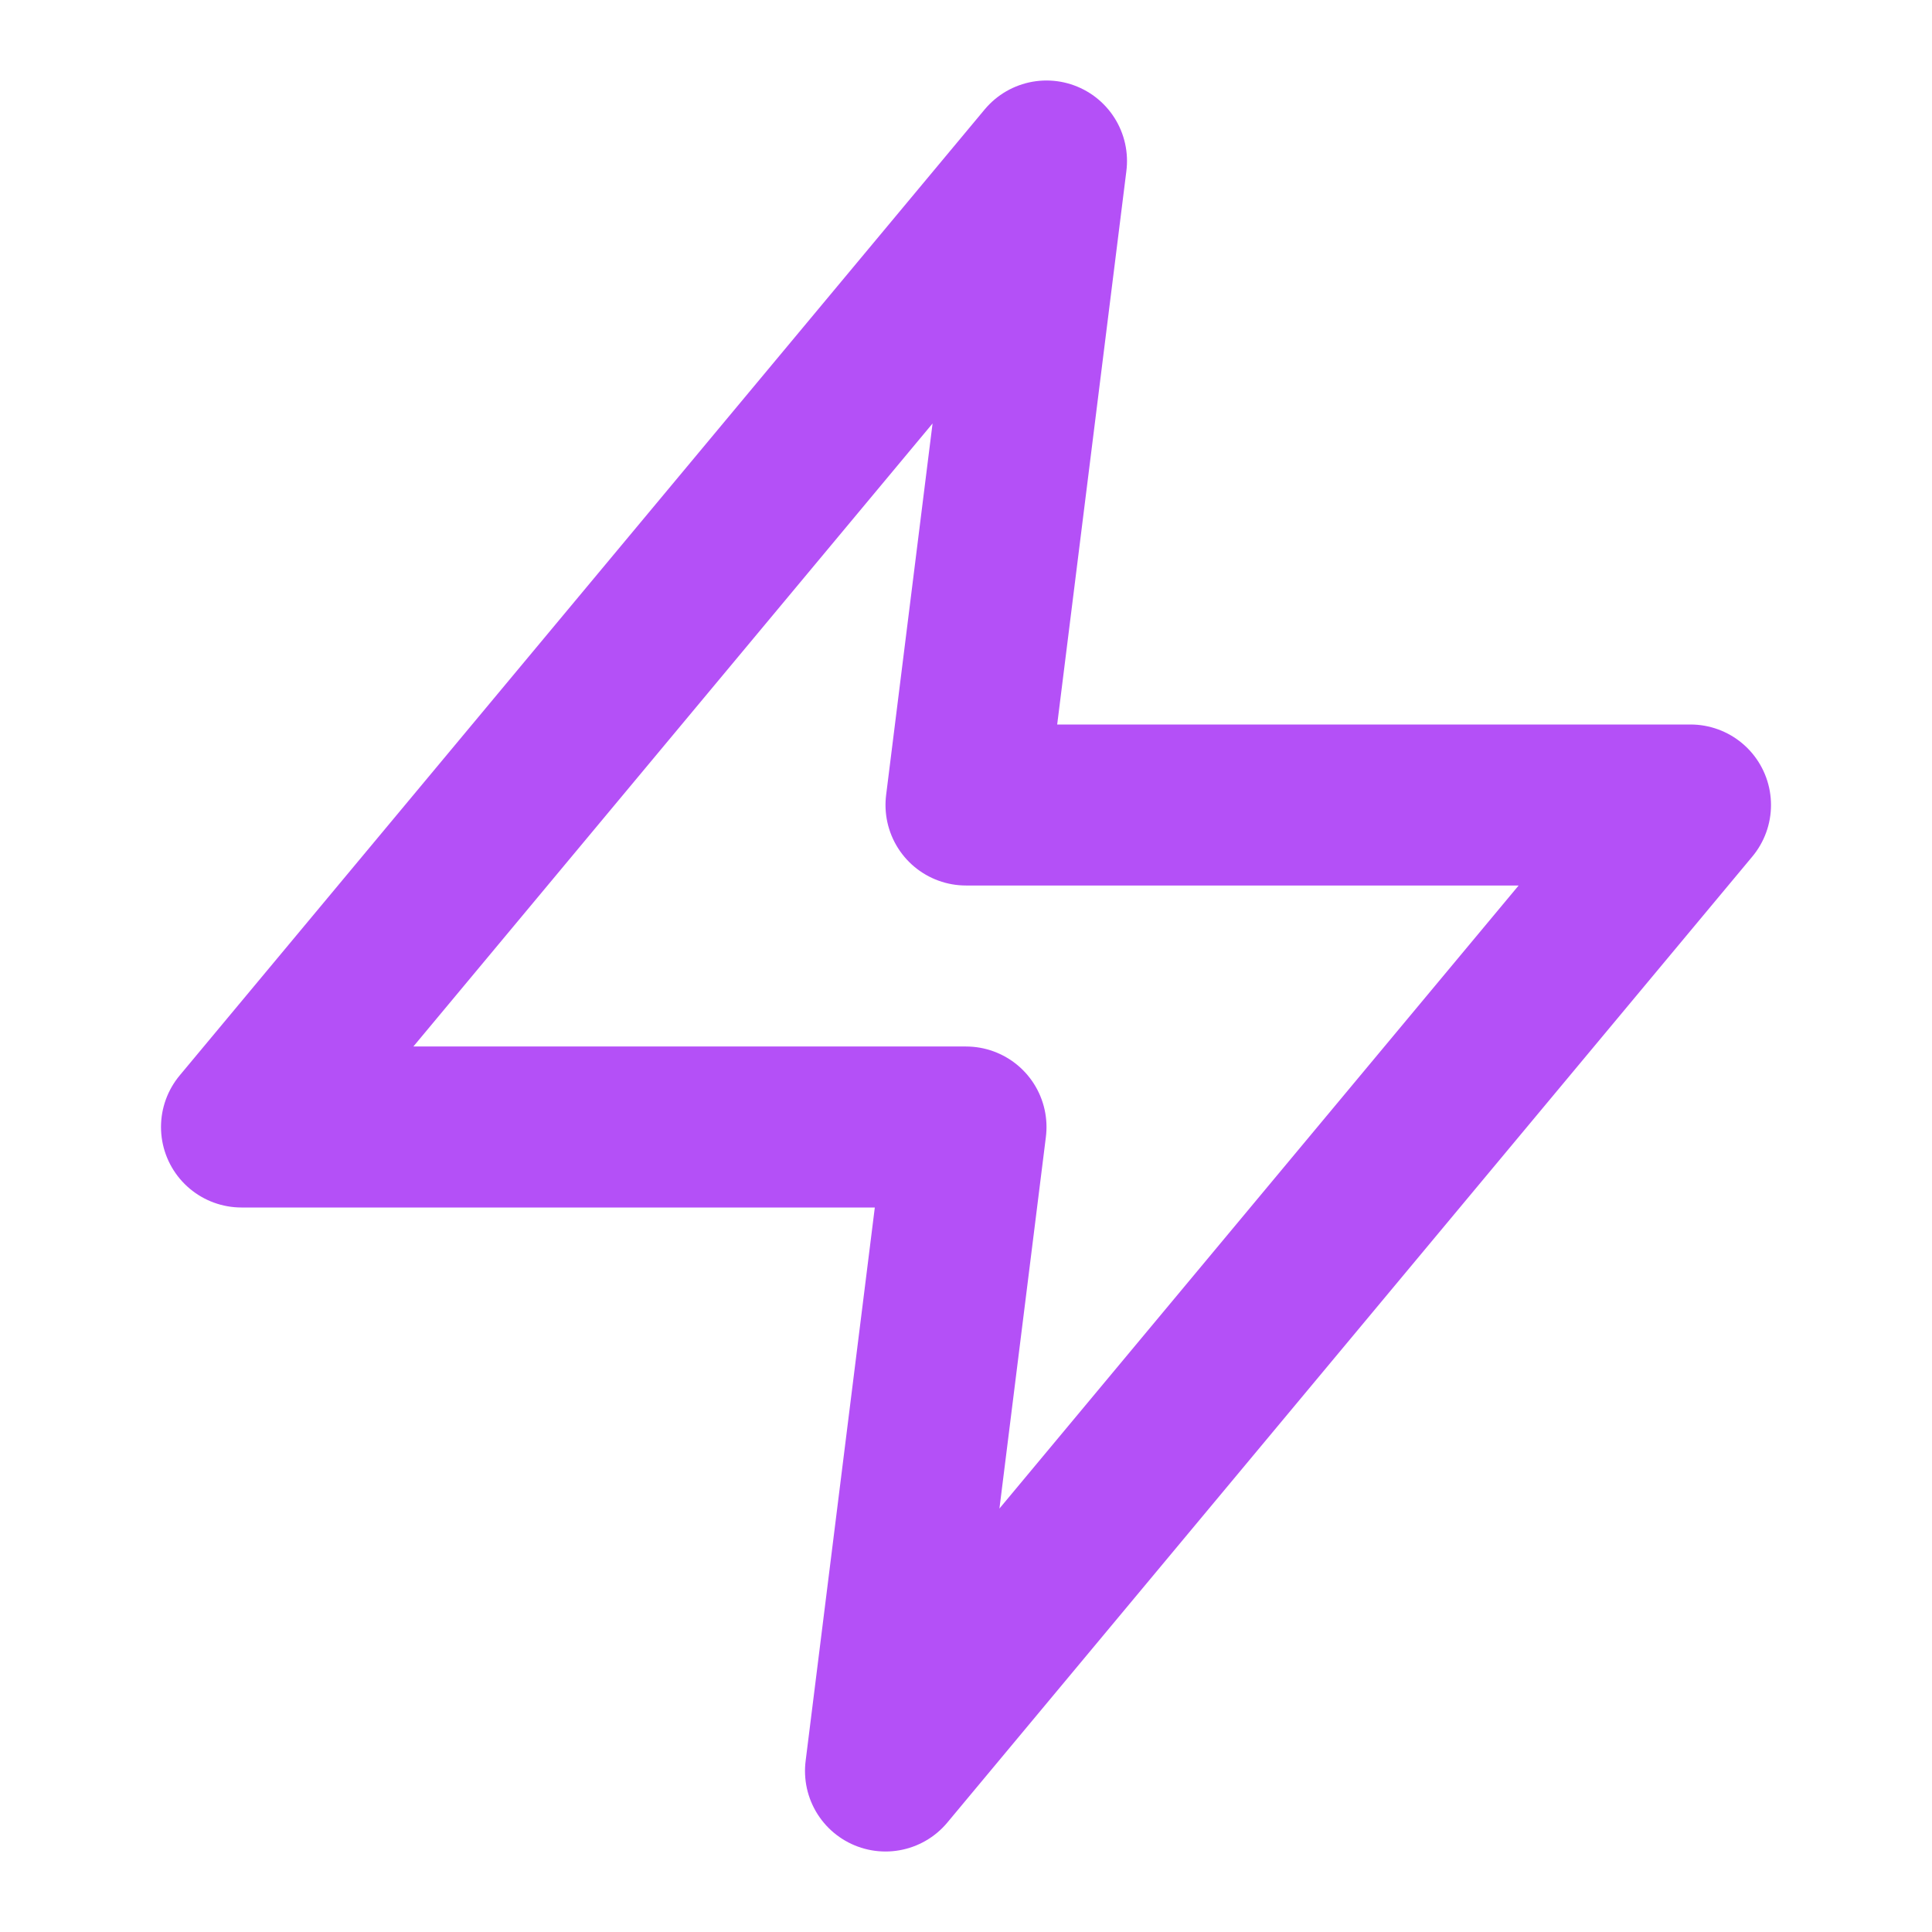
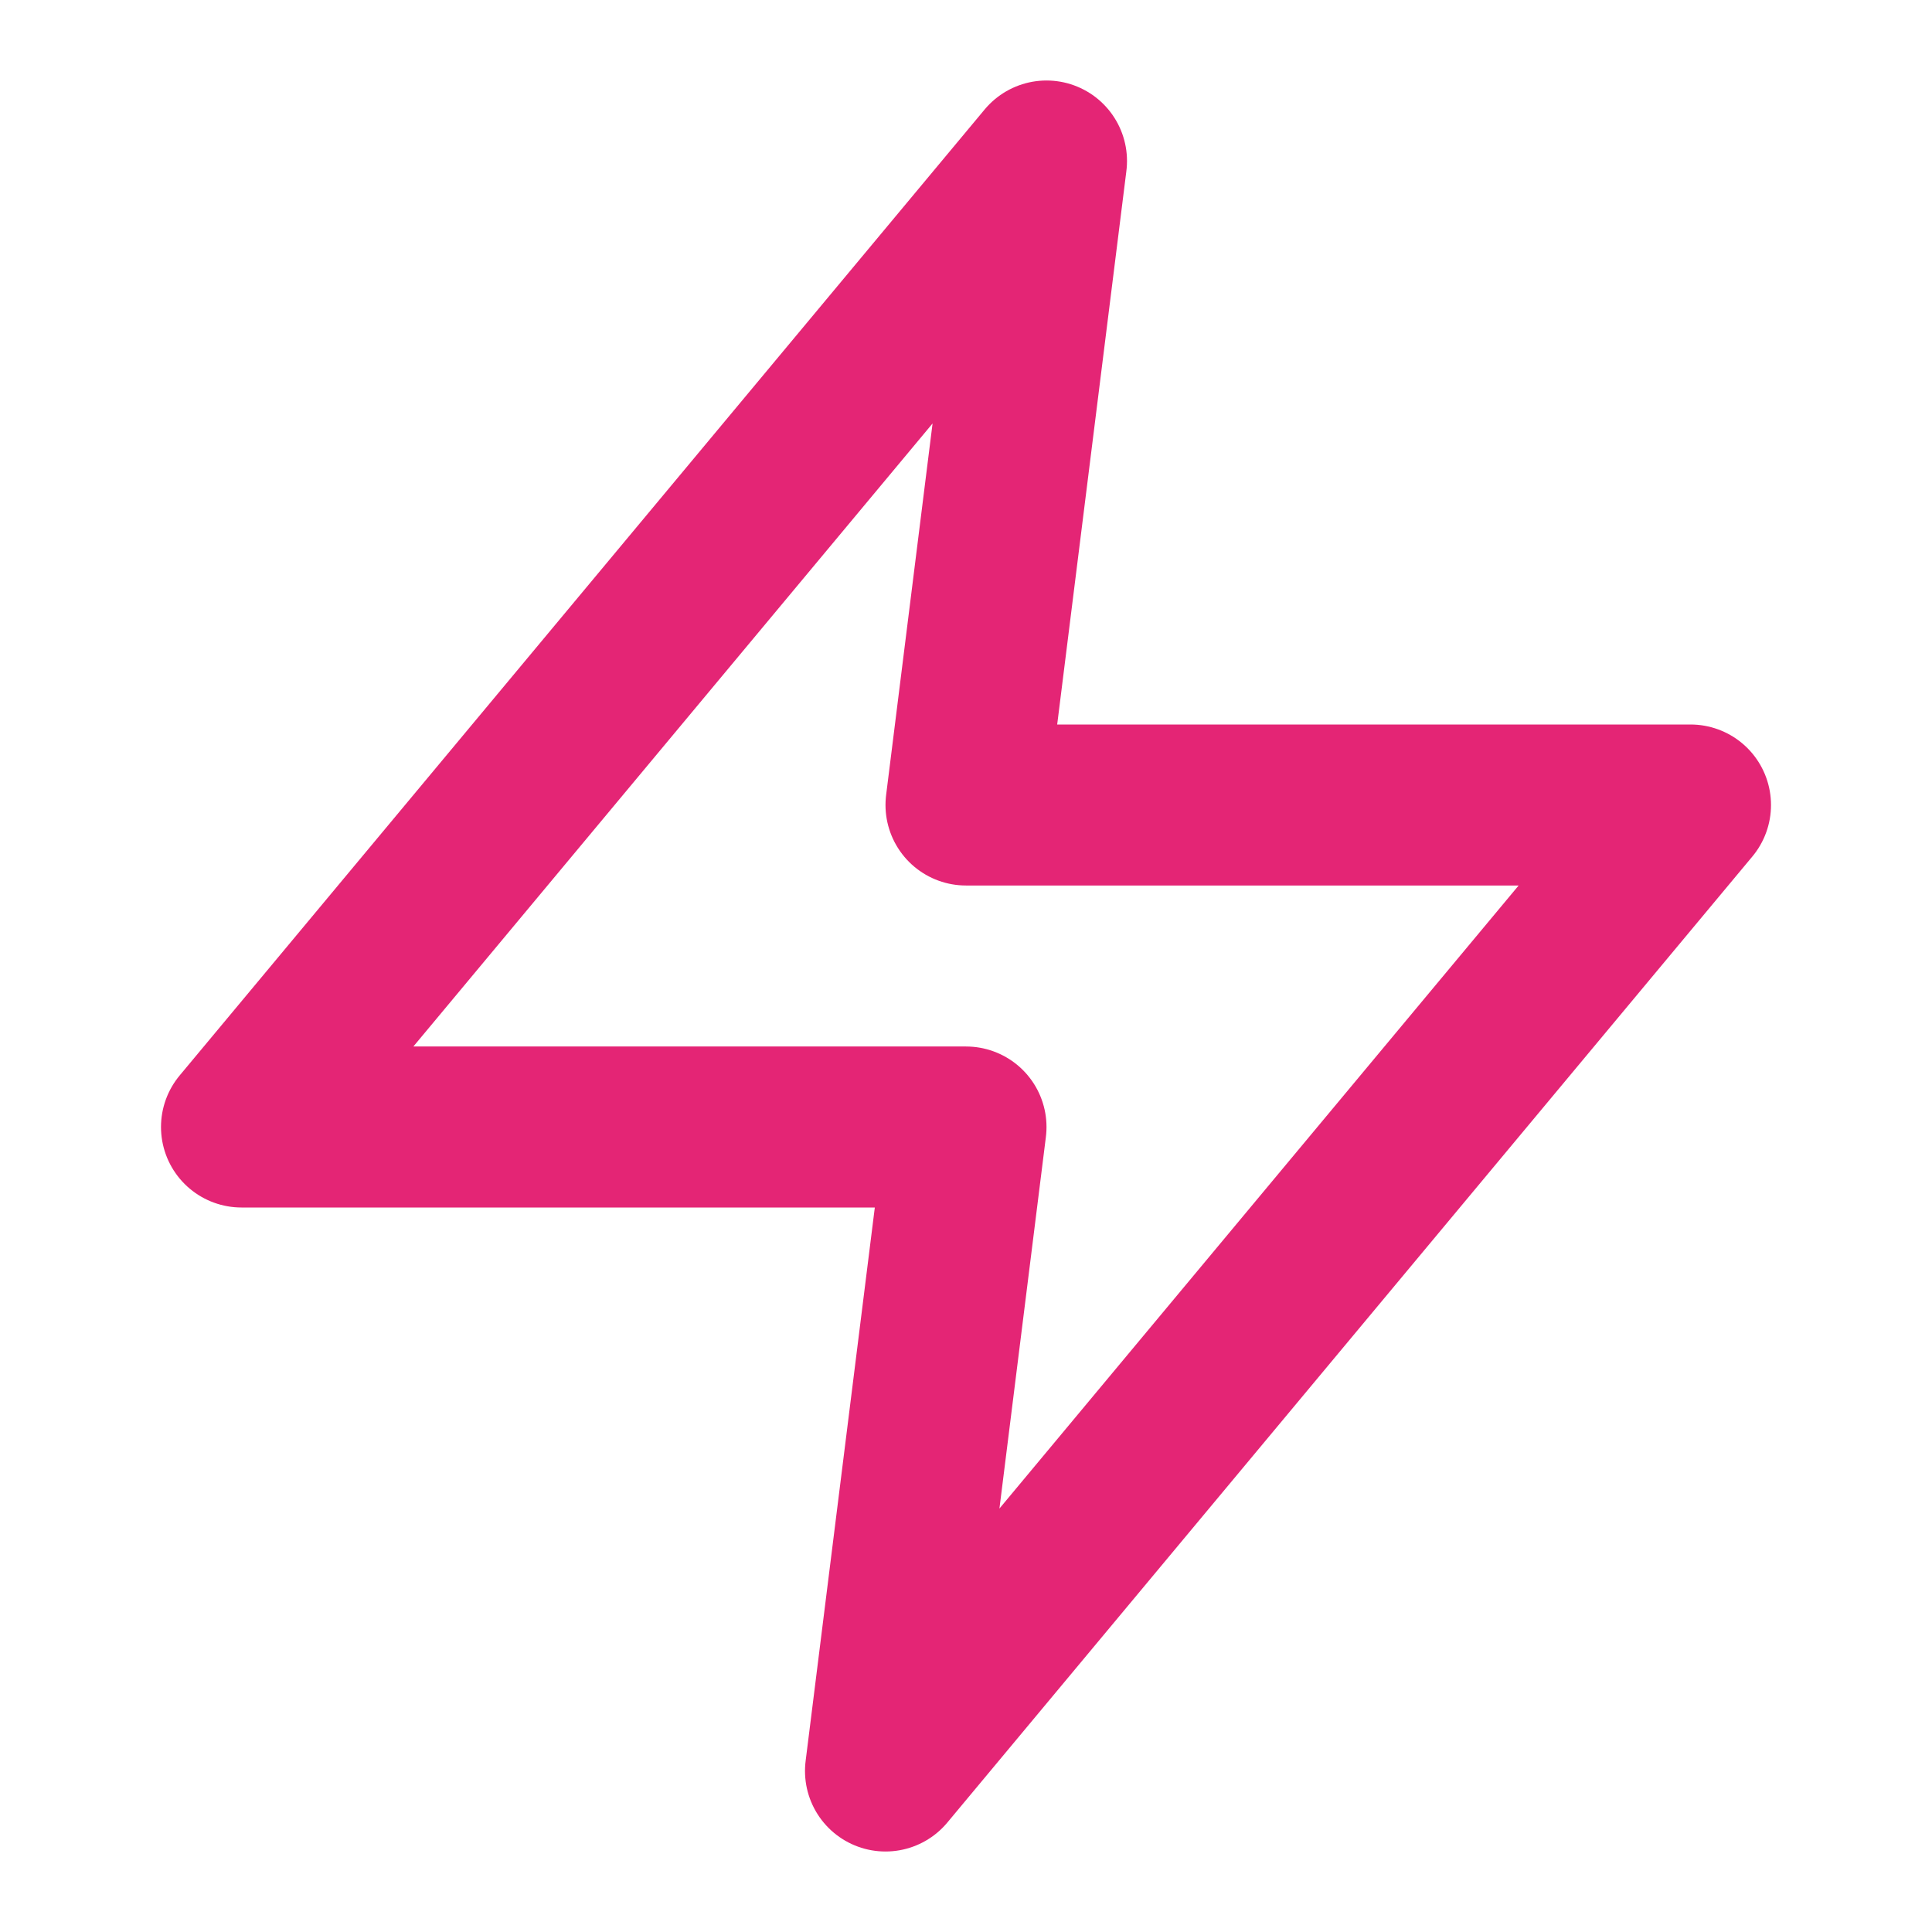
- <svg xmlns="http://www.w3.org/2000/svg" width="24" height="24" viewBox="0 0 24 24" fill="none" stroke="currentColor" stroke-width="2" stroke-linecap="round" stroke-linejoin="round" class="feather feather-zap" color="#B450F7">
+ <svg xmlns="http://www.w3.org/2000/svg" width="24" height="24" viewBox="0 0 24 24" fill="none" stroke="currentColor" stroke-width="2" stroke-linecap="round" stroke-linejoin="round" class="feather feather-zap" color="#e42575">
  <polygon points="13 2 3 14 12 14 11 22 21 10 12 10 13 2" />
</svg>
